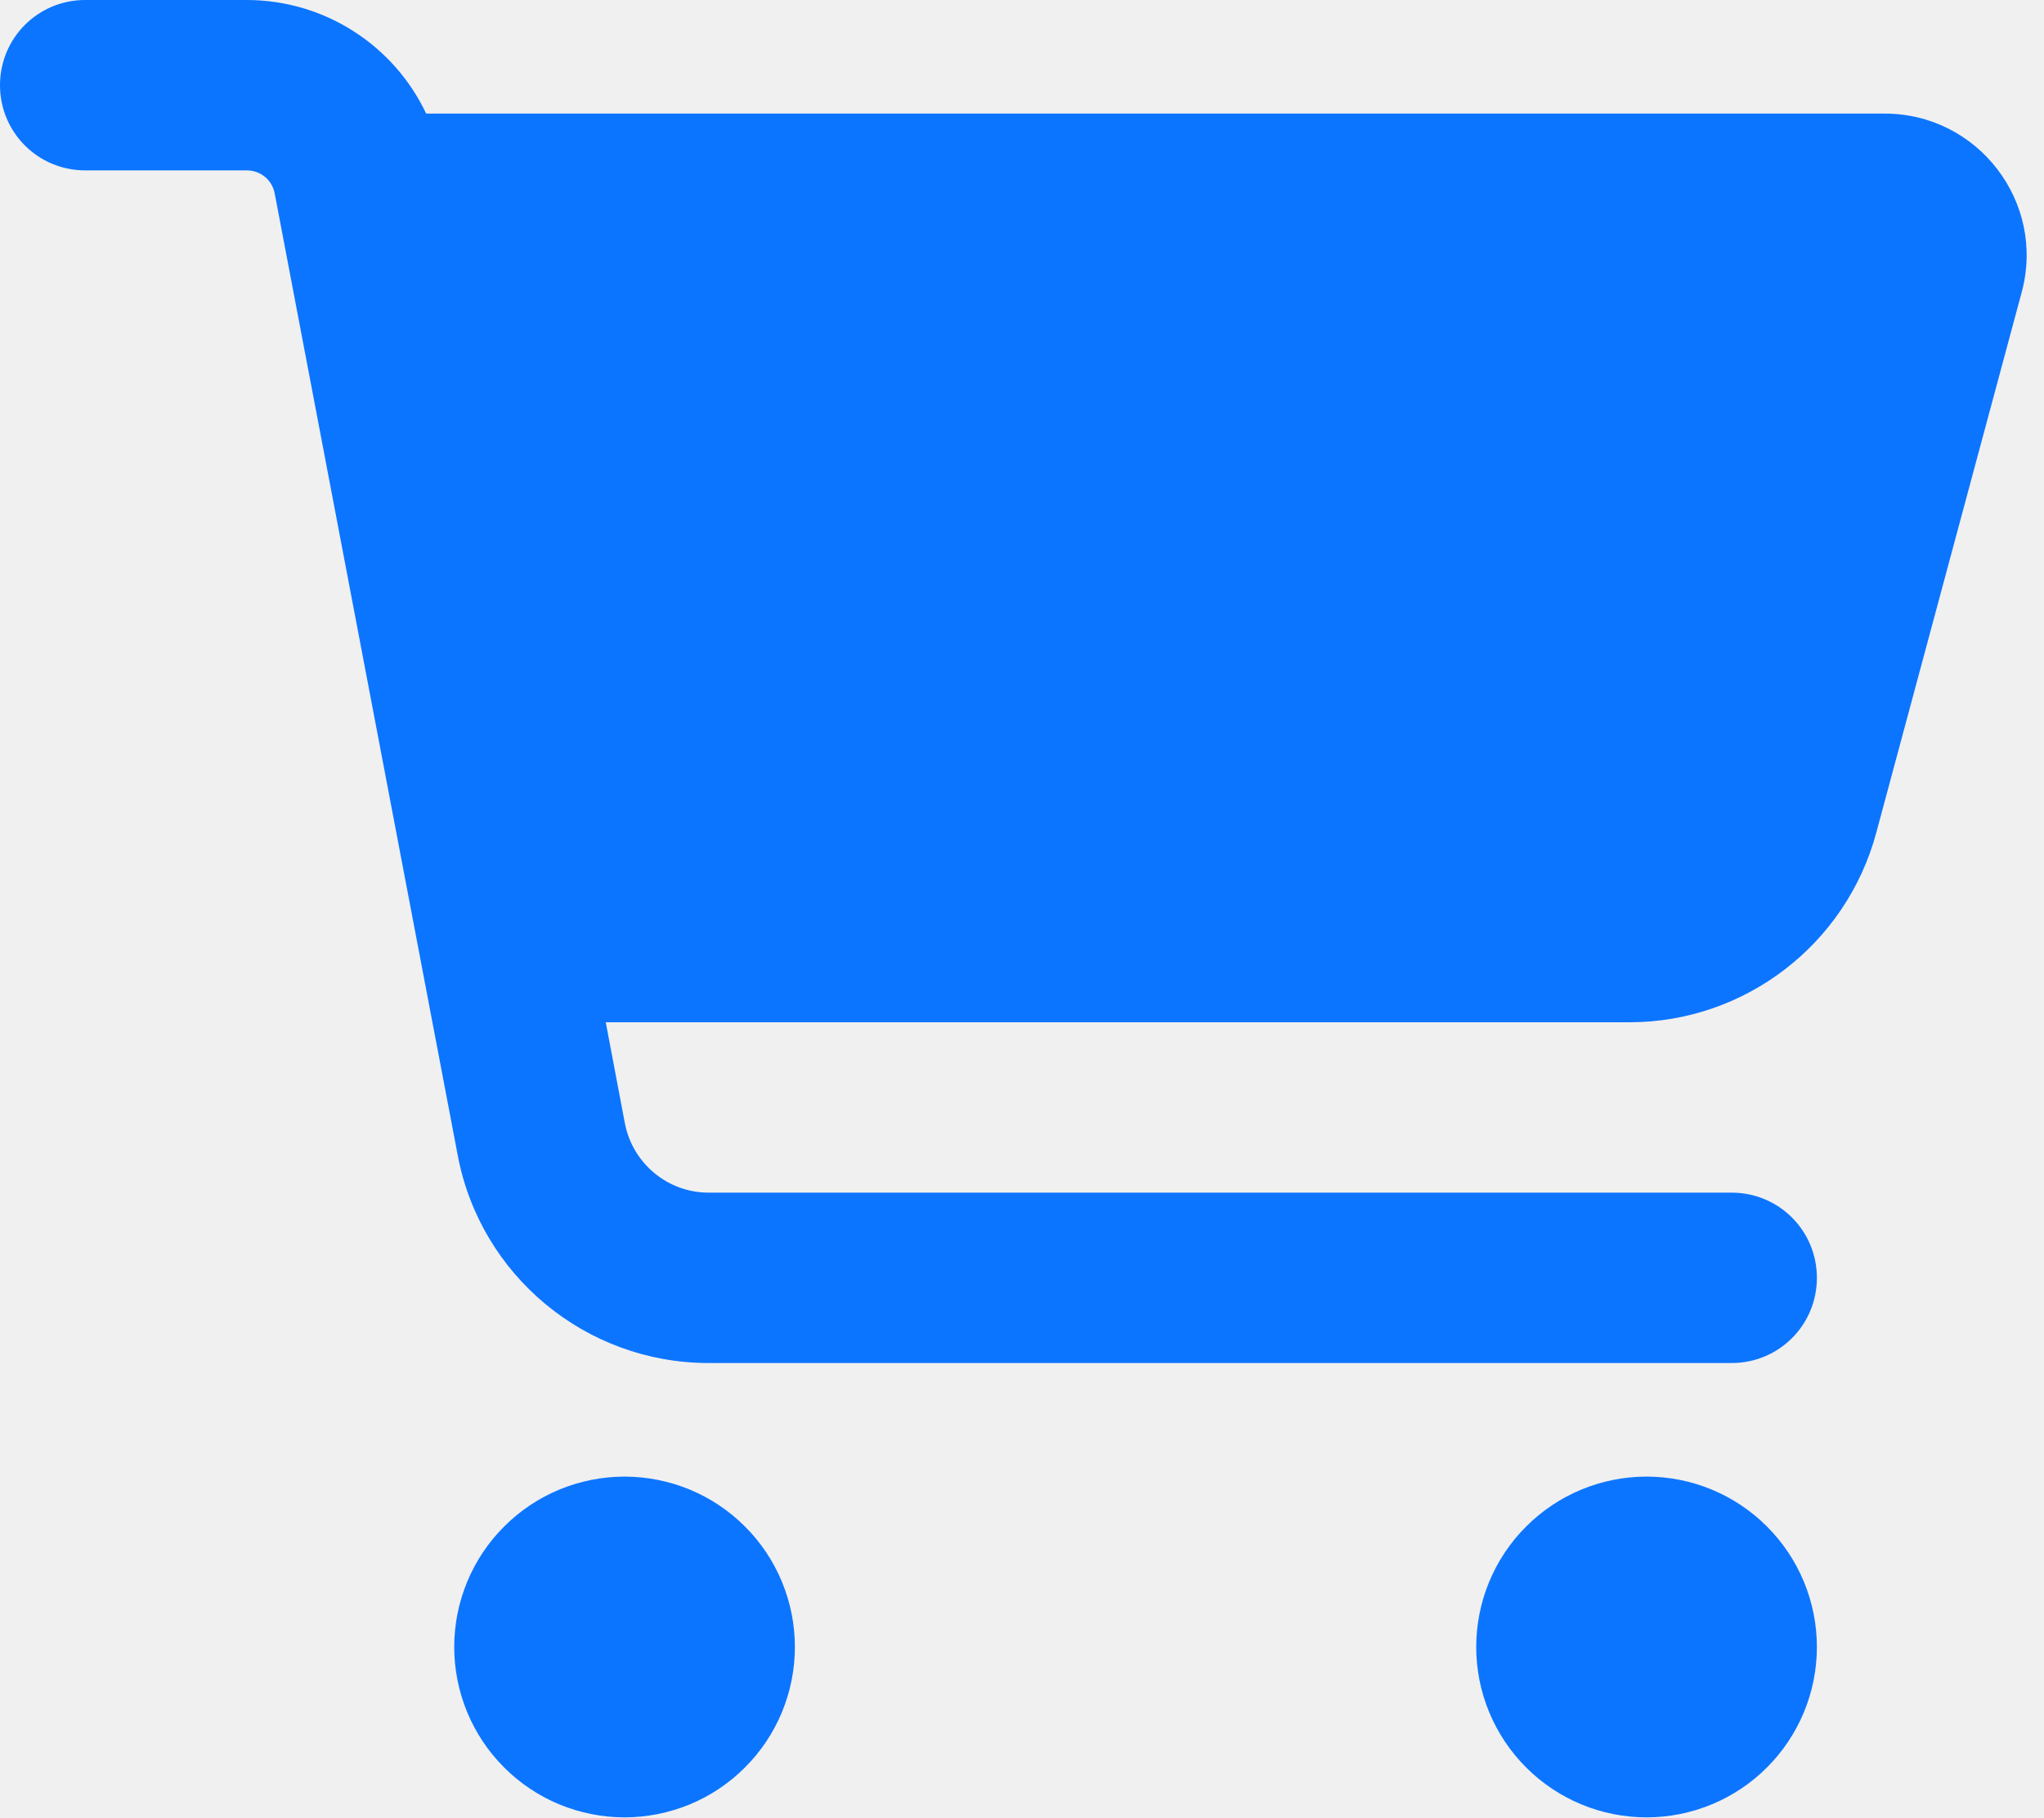
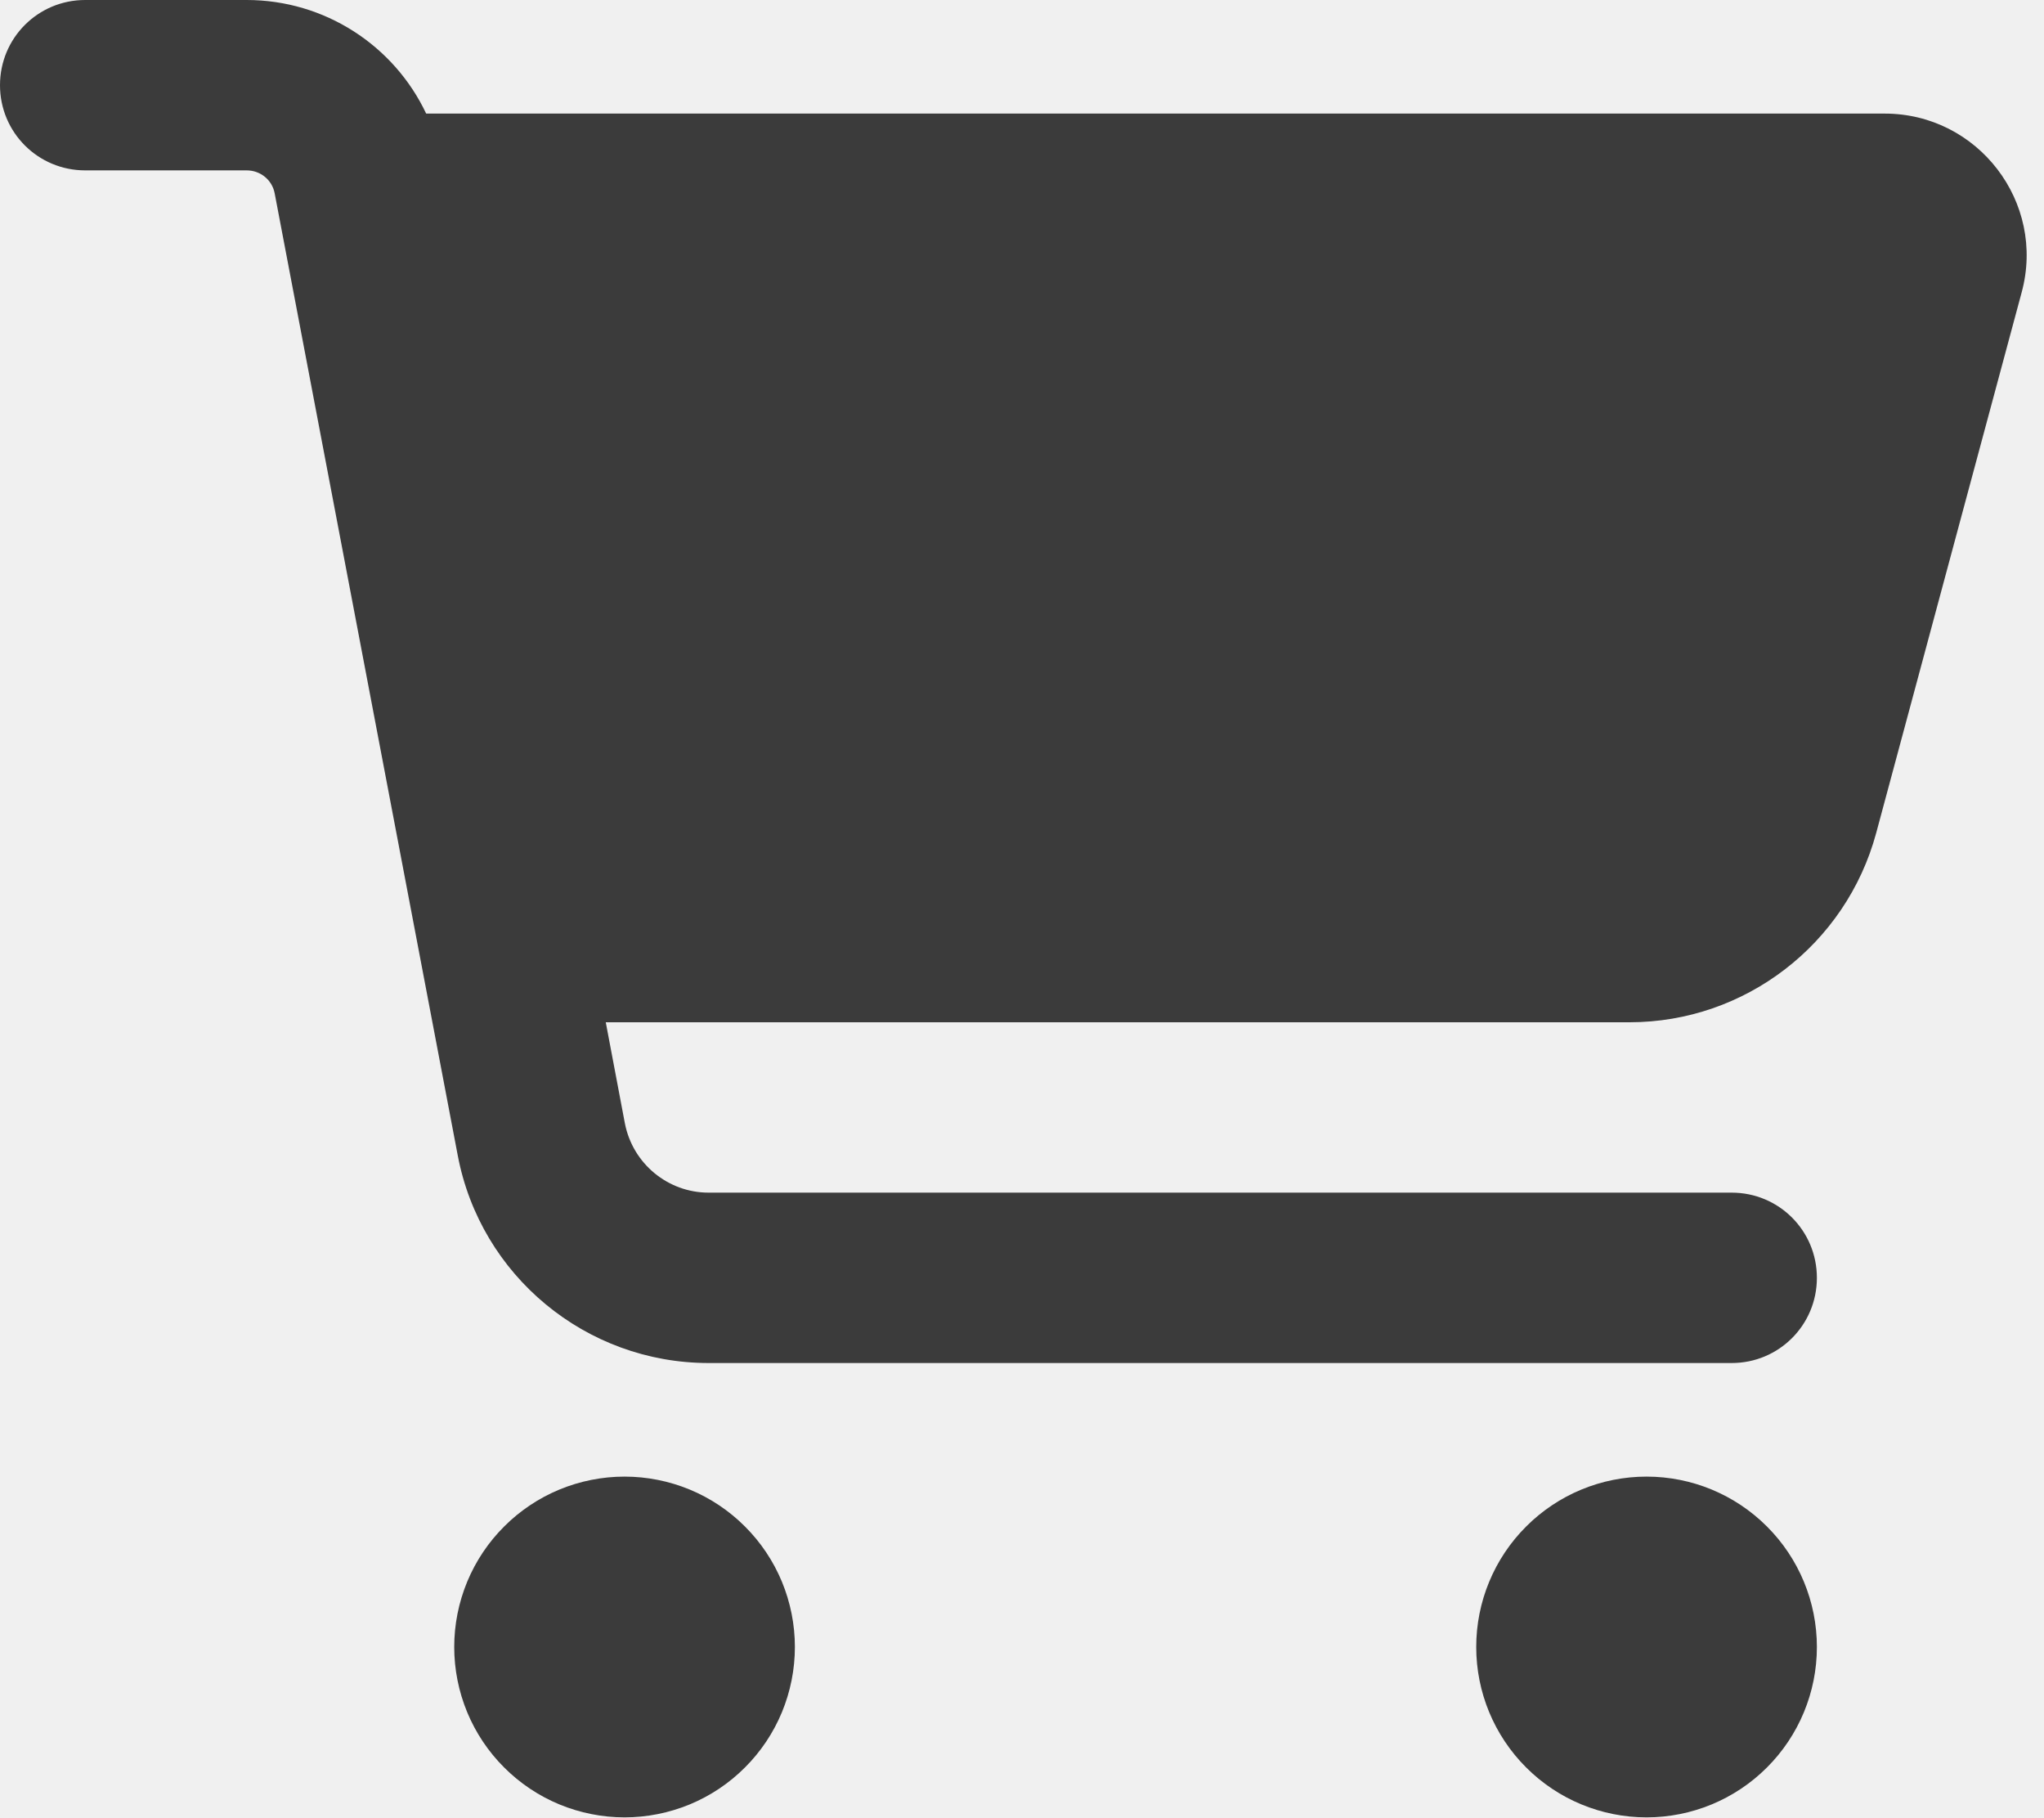
<svg xmlns="http://www.w3.org/2000/svg" width="36" height="32" viewBox="0 0 36 32" fill="none">
  <g clip-path="url(#clip0_2_13)">
-     <path d="M0 1.5C0 0.669 0.669 0 1.5 0H4.344C5.719 0 6.938 0.8 7.506 2H33.194C34.837 2 36.038 3.562 35.606 5.15L33.044 14.669C32.513 16.631 30.731 18 28.7 18H10.669L11.006 19.781C11.144 20.488 11.762 21 12.481 21H30.5C31.331 21 32 21.669 32 22.5C32 23.331 31.331 24 30.5 24H12.481C10.319 24 8.463 22.462 8.062 20.344L4.838 3.406C4.794 3.169 4.588 3 4.344 3H1.5C0.669 3 0 2.331 0 1.5ZM8 29C8 28.606 8.078 28.216 8.228 27.852C8.379 27.488 8.6 27.157 8.879 26.879C9.157 26.6 9.488 26.379 9.852 26.228C10.216 26.078 10.606 26 11 26C11.394 26 11.784 26.078 12.148 26.228C12.512 26.379 12.843 26.6 13.121 26.879C13.4 27.157 13.621 27.488 13.772 27.852C13.922 28.216 14 28.606 14 29C14 29.394 13.922 29.784 13.772 30.148C13.621 30.512 13.4 30.843 13.121 31.121C12.843 31.4 12.512 31.621 12.148 31.772C11.784 31.922 11.394 32 11 32C10.606 32 10.216 31.922 9.852 31.772C9.488 31.621 9.157 31.4 8.879 31.121C8.6 30.843 8.379 30.512 8.228 30.148C8.078 29.784 8 29.394 8 29ZM29 26C29.796 26 30.559 26.316 31.121 26.879C31.684 27.441 32 28.204 32 29C32 29.796 31.684 30.559 31.121 31.121C30.559 31.684 29.796 32 29 32C28.204 32 27.441 31.684 26.879 31.121C26.316 30.559 26 29.796 26 29C26 28.204 26.316 27.441 26.879 26.879C27.441 26.316 28.204 26 29 26Z" fill="#0C75FF" />
+     <path d="M0 1.5C0 0.669 0.669 0 1.5 0H4.344C5.719 0 6.938 0.8 7.506 2H33.194C34.837 2 36.038 3.562 35.606 5.15L33.044 14.669C32.513 16.631 30.731 18 28.7 18H10.669L11.006 19.781C11.144 20.488 11.762 21 12.481 21H30.5C31.331 21 32 21.669 32 22.5C32 23.331 31.331 24 30.5 24H12.481C10.319 24 8.463 22.462 8.062 20.344L4.838 3.406C4.794 3.169 4.588 3 4.344 3H1.5C0.669 3 0 2.331 0 1.5ZM8 29C8 28.606 8.078 28.216 8.228 27.852C8.379 27.488 8.6 27.157 8.879 26.879C9.157 26.6 9.488 26.379 9.852 26.228C10.216 26.078 10.606 26 11 26C11.394 26 11.784 26.078 12.148 26.228C12.512 26.379 12.843 26.6 13.121 26.879C13.4 27.157 13.621 27.488 13.772 27.852C13.922 28.216 14 28.606 14 29C14 29.394 13.922 29.784 13.772 30.148C13.621 30.512 13.4 30.843 13.121 31.121C12.843 31.4 12.512 31.621 12.148 31.772C11.784 31.922 11.394 32 11 32C10.606 32 10.216 31.922 9.852 31.772C9.488 31.621 9.157 31.4 8.879 31.121C8.6 30.843 8.379 30.512 8.228 30.148C8.078 29.784 8 29.394 8 29ZM29 26C29.796 26 30.559 26.316 31.121 26.879C31.684 27.441 32 28.204 32 29C32 29.796 31.684 30.559 31.121 31.121C30.559 31.684 29.796 32 29 32C28.204 32 27.441 31.684 26.879 31.121C26.316 30.559 26 29.796 26 29C26 28.204 26.316 27.441 26.879 26.879C27.441 26.316 28.204 26 29 26Z" fill="#3b3b3b" />
  </g>
  <defs>
    <clipPath id="clip0_2_13">
      <rect width="36" height="32" fill="white" />
    </clipPath>
  </defs>
</svg>
